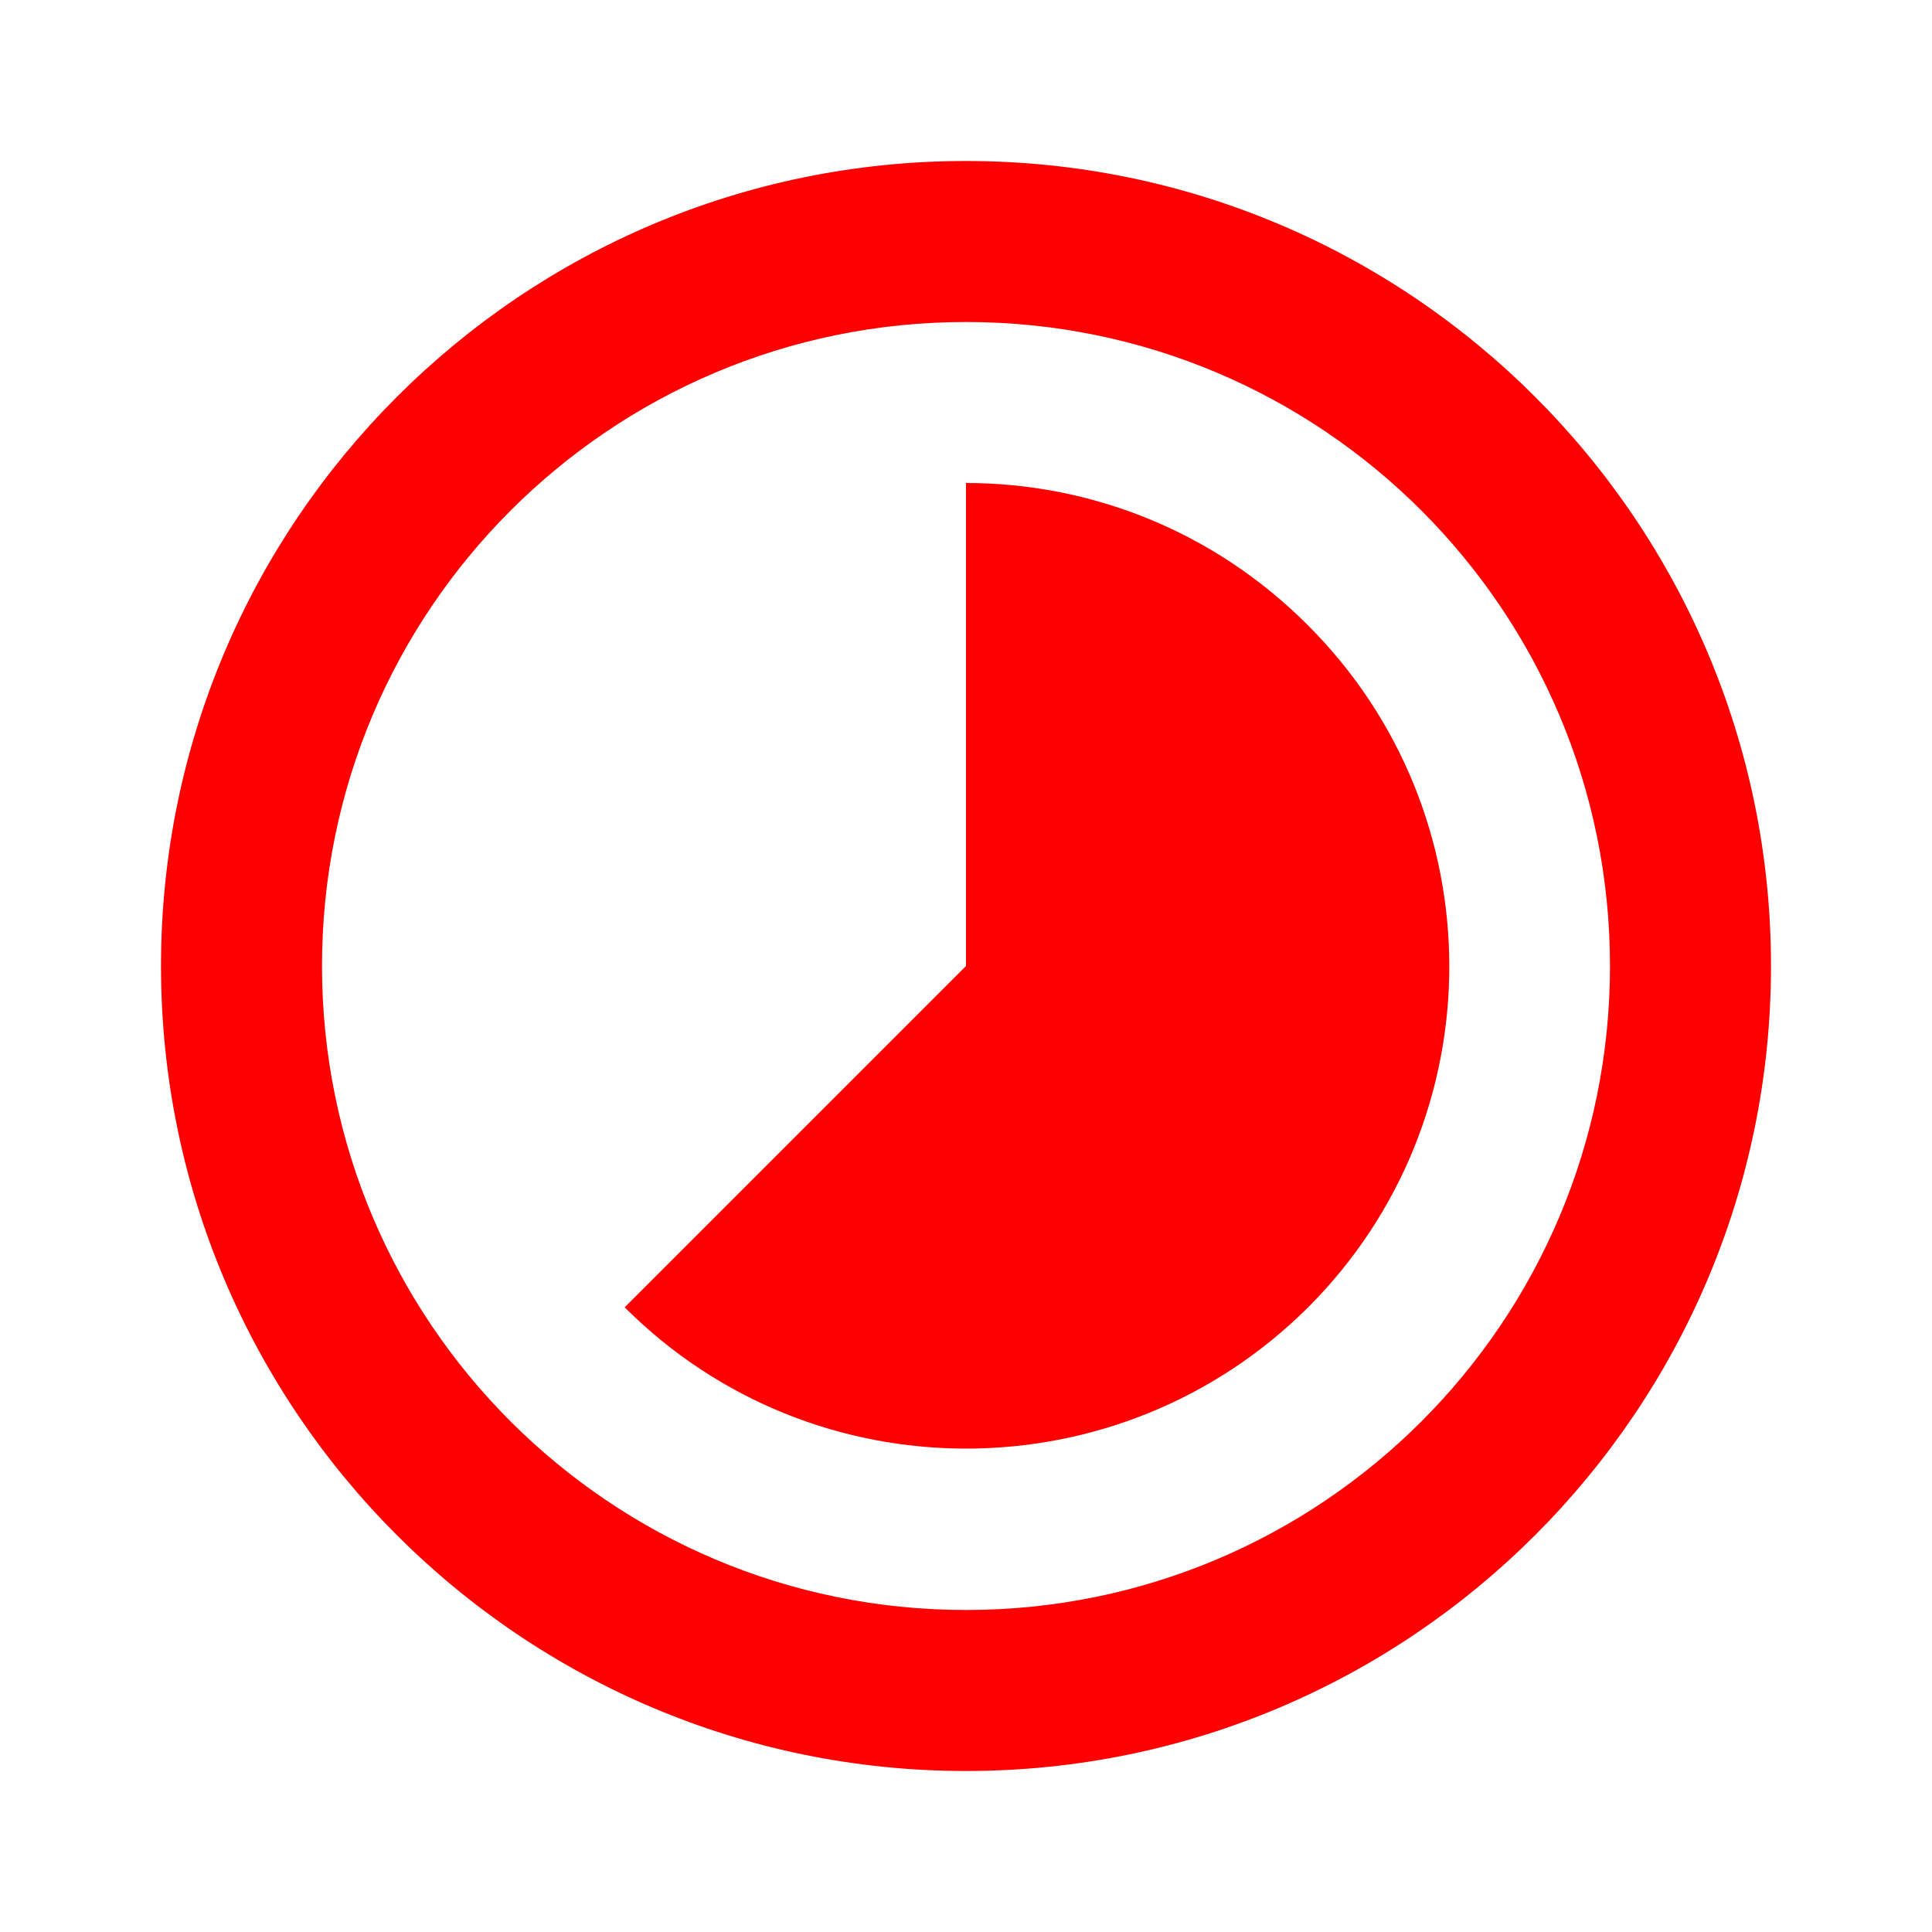
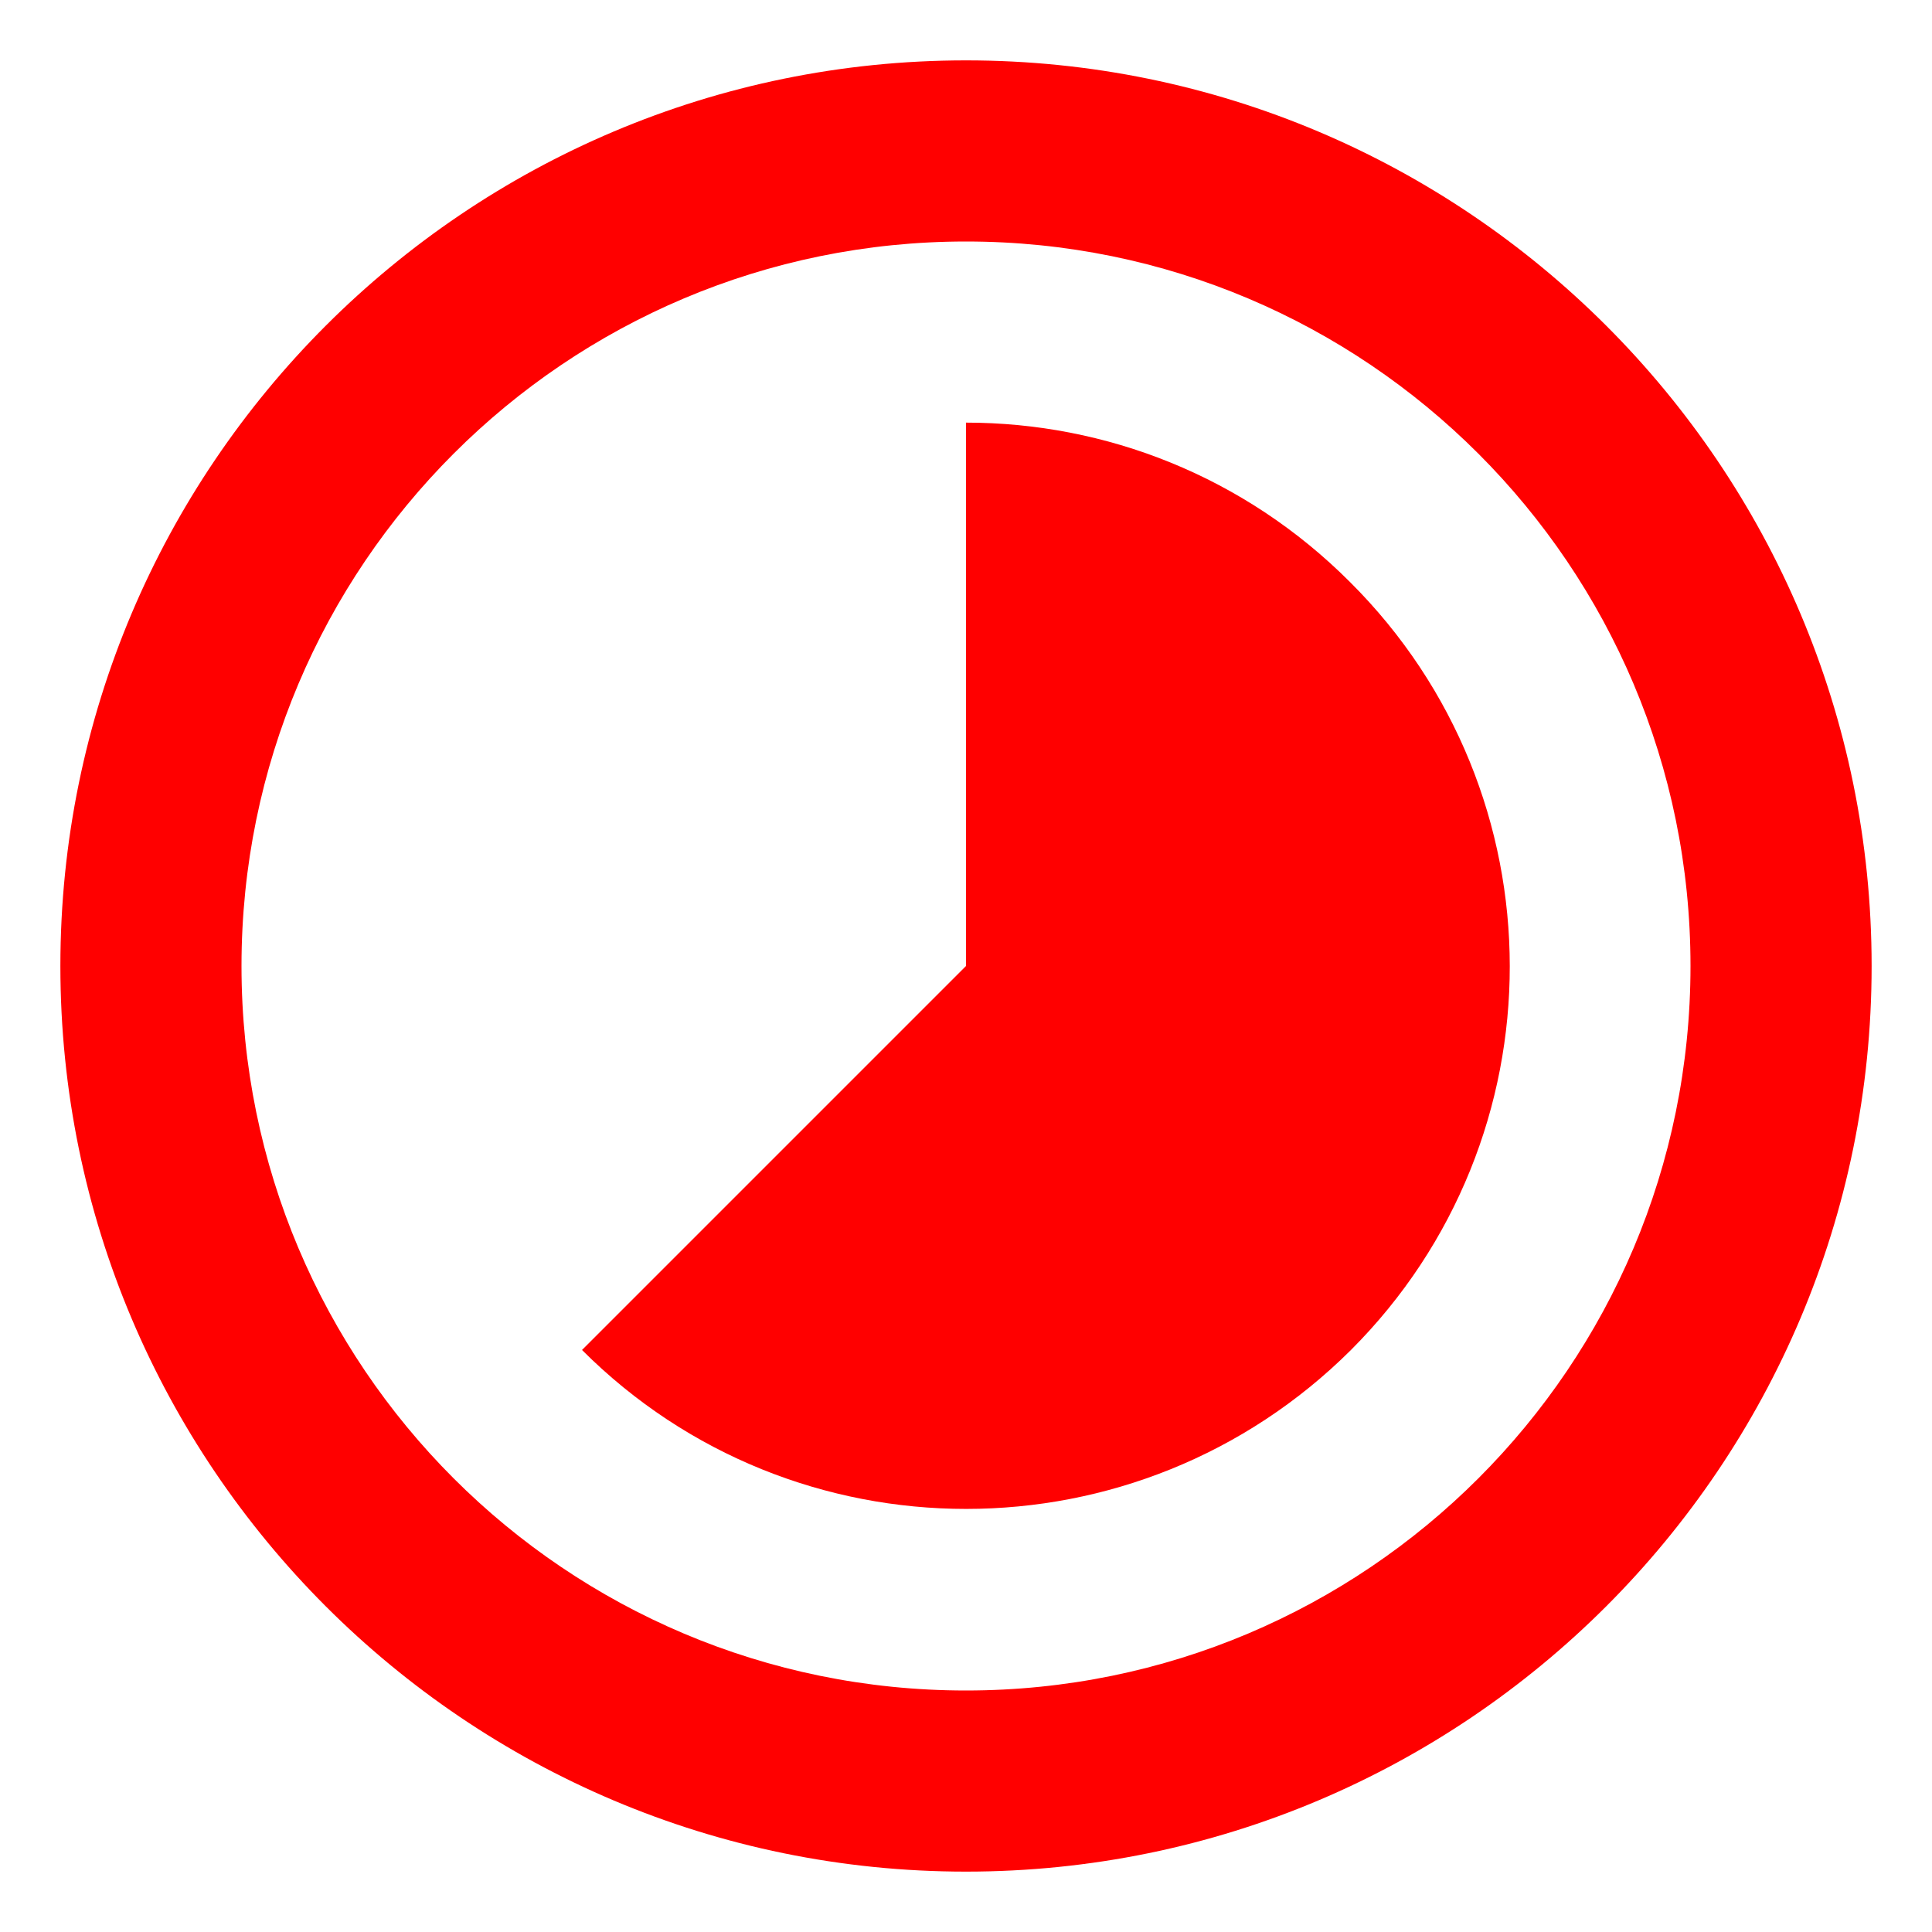
- <svg xmlns="http://www.w3.org/2000/svg" viewBox="0 0 24 24">
-   <path fill="none" d="M0 0h24v24H0z" />
-   <path fill="#FF0000" d="M16.24 7.76C15.07 6.59 13.54 6 12 6v6l-4.24 4.24c2.34 2.34 6.14 2.34 8.49 0 2.34-2.34 2.34-6.14-.01-8.48zM12 2C6.48 2 2 6.48 2 12s4.48 10 10 10 10-4.48 10-10S17.52 2 12 2zm0 18c-4.42 0-8-3.58-8-8s3.58-8 8-8 8 3.58 8 8-3.58 8-8 8z" />
+ <svg xmlns="http://www.w3.org/2000/svg" width="16px" height="16px" viewBox="0 0 16 16" version="1.1">
+   <defs />
+   <g id="timelapse" stroke="none" stroke-width="1" fill="none" fill-rule="evenodd">
+     <path d="M11.18,4.82 C10.303,3.942 9.155,3.5 8,3.5 L8,8 L4.82,11.18 C6.575,12.935 9.425,12.935 11.188,11.18 C12.943,9.425 12.943,6.575 11.18,4.82 Z M8,0.5 C3.86,0.5 0.5,3.86 0.5,8 C0.5,12.14 3.86,15.5 8,15.5 C12.14,15.5 15.5,12.14 15.5,8 C15.5,3.86 12.14,0.5 8,0.5 Z M8,14 C4.685,14 2,11.315 2,8 C2,4.685 4.685,2 8,2 C11.315,2 14,4.685 14,8 C14,11.315 11.315,14 8,14 Z" fill="#FF0000" fill-rule="nonzero" />
+   </g>
</svg>
